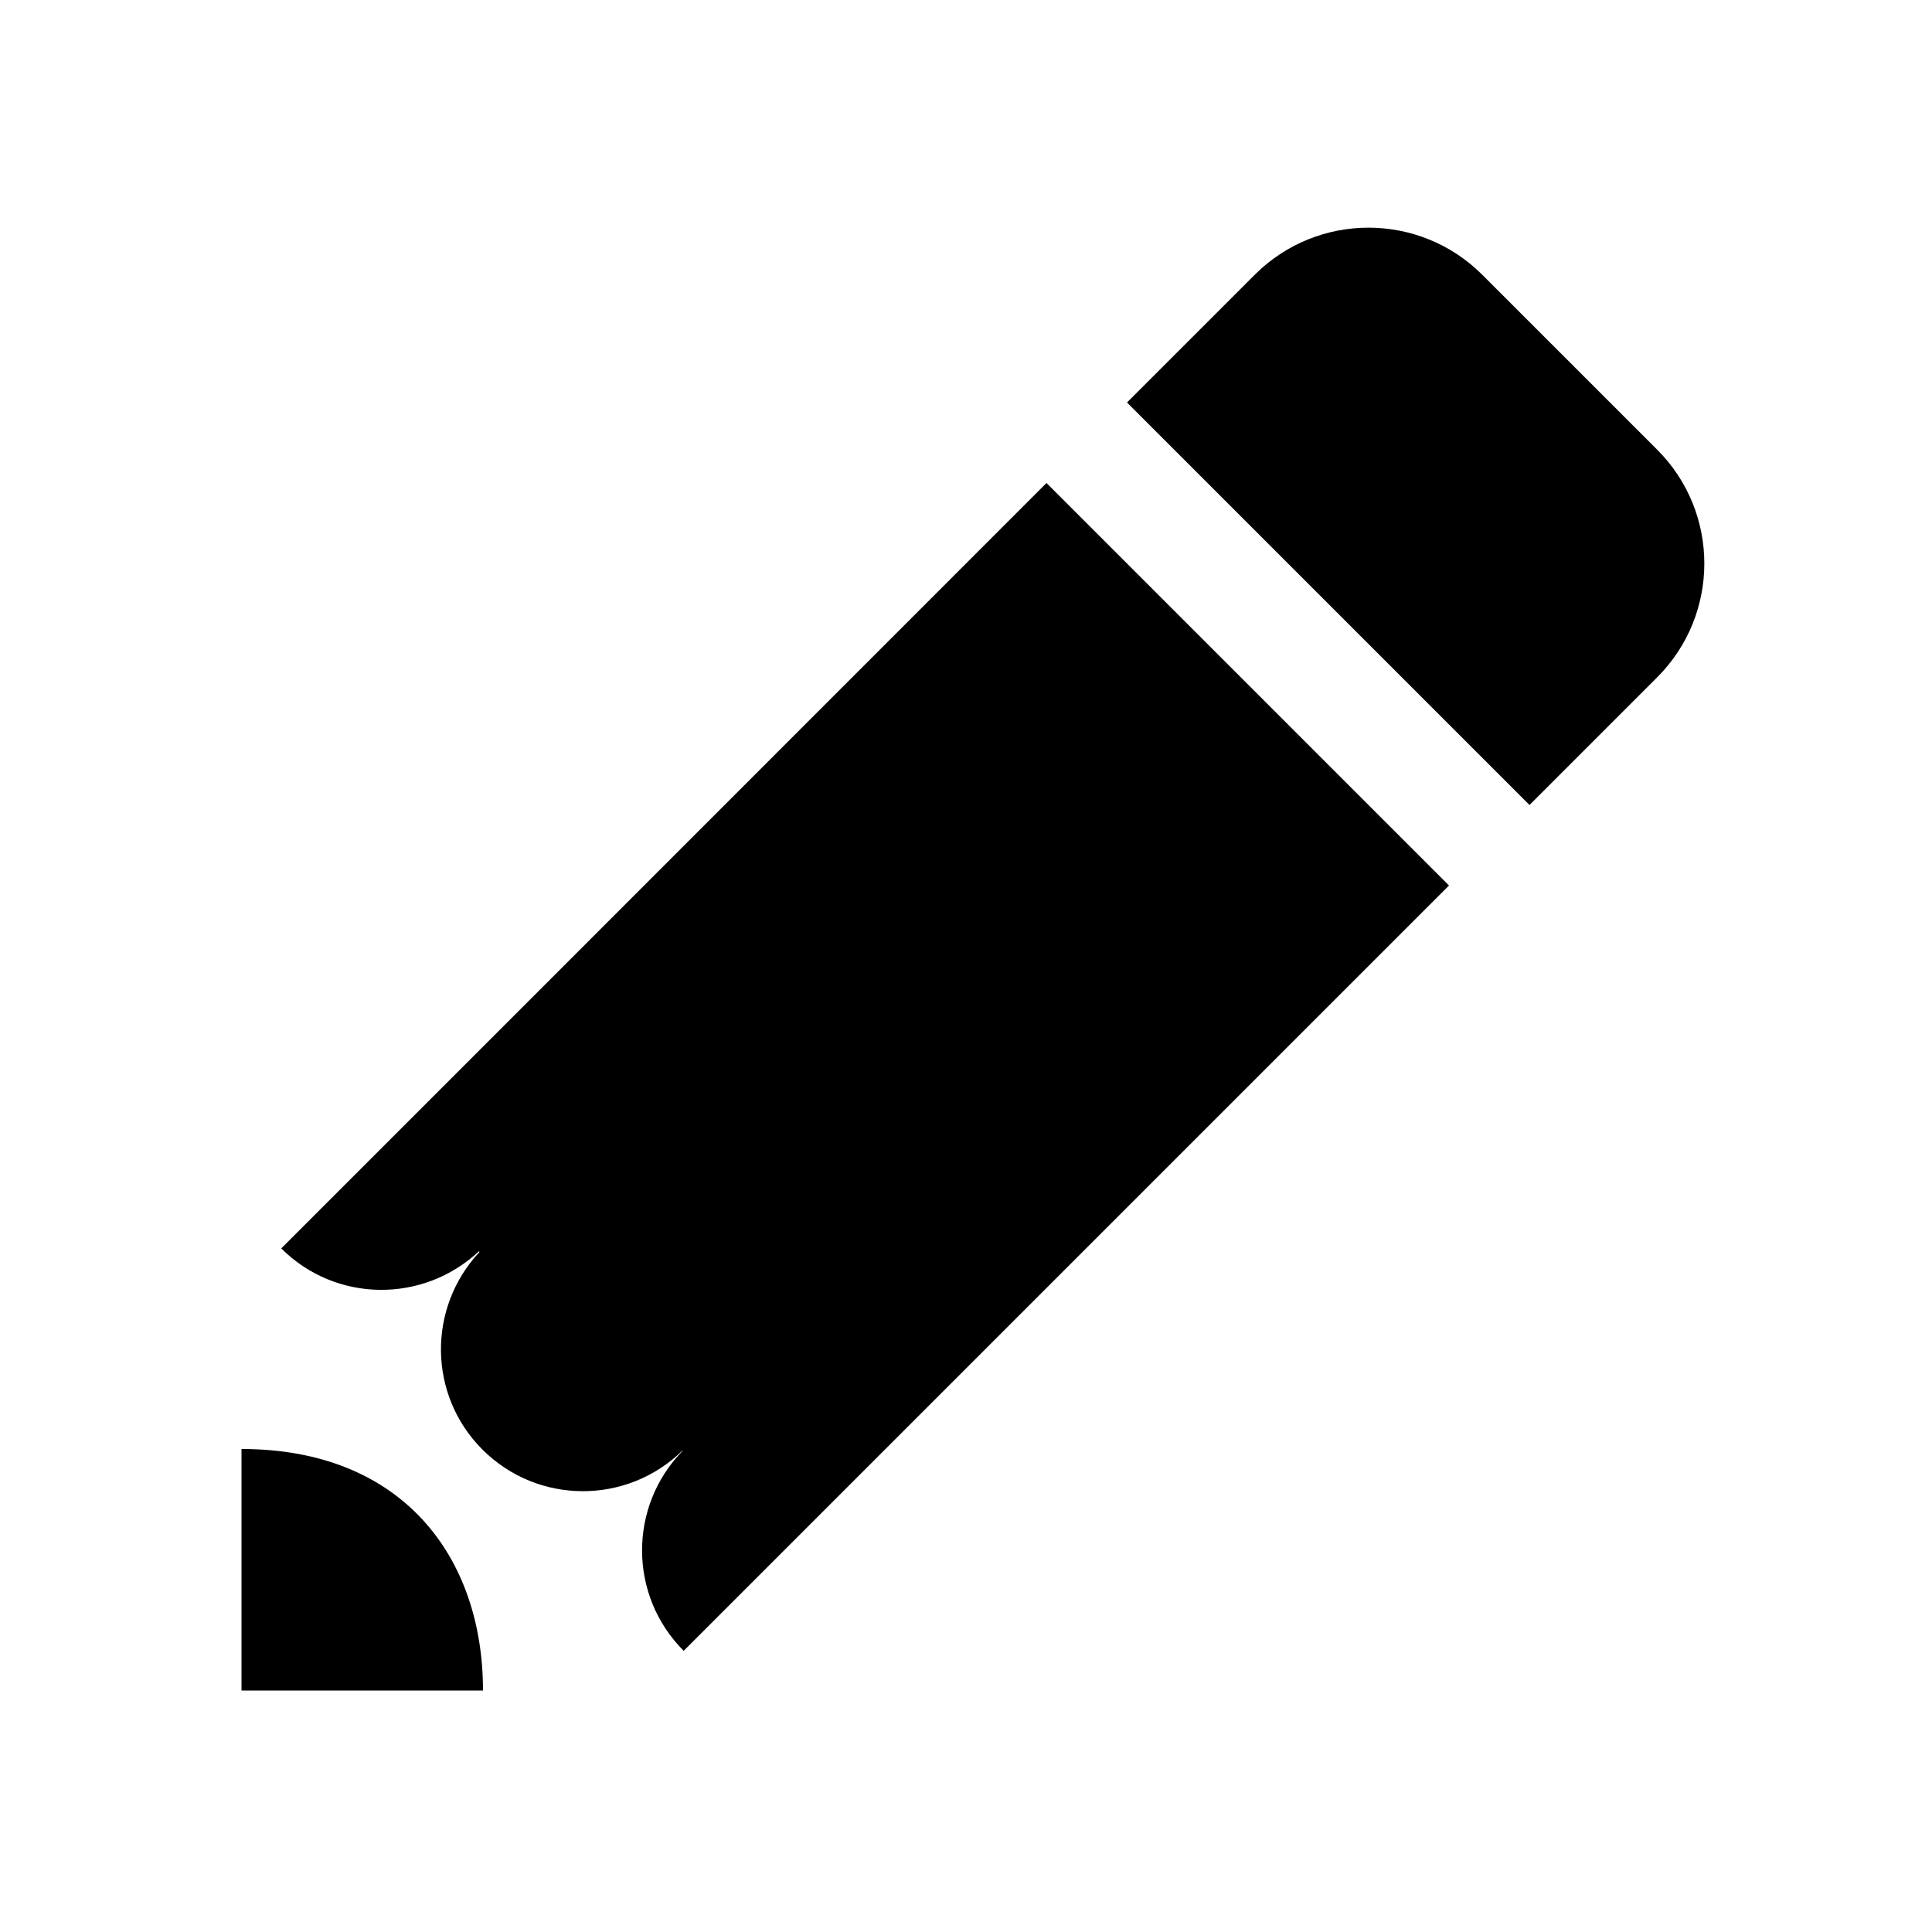
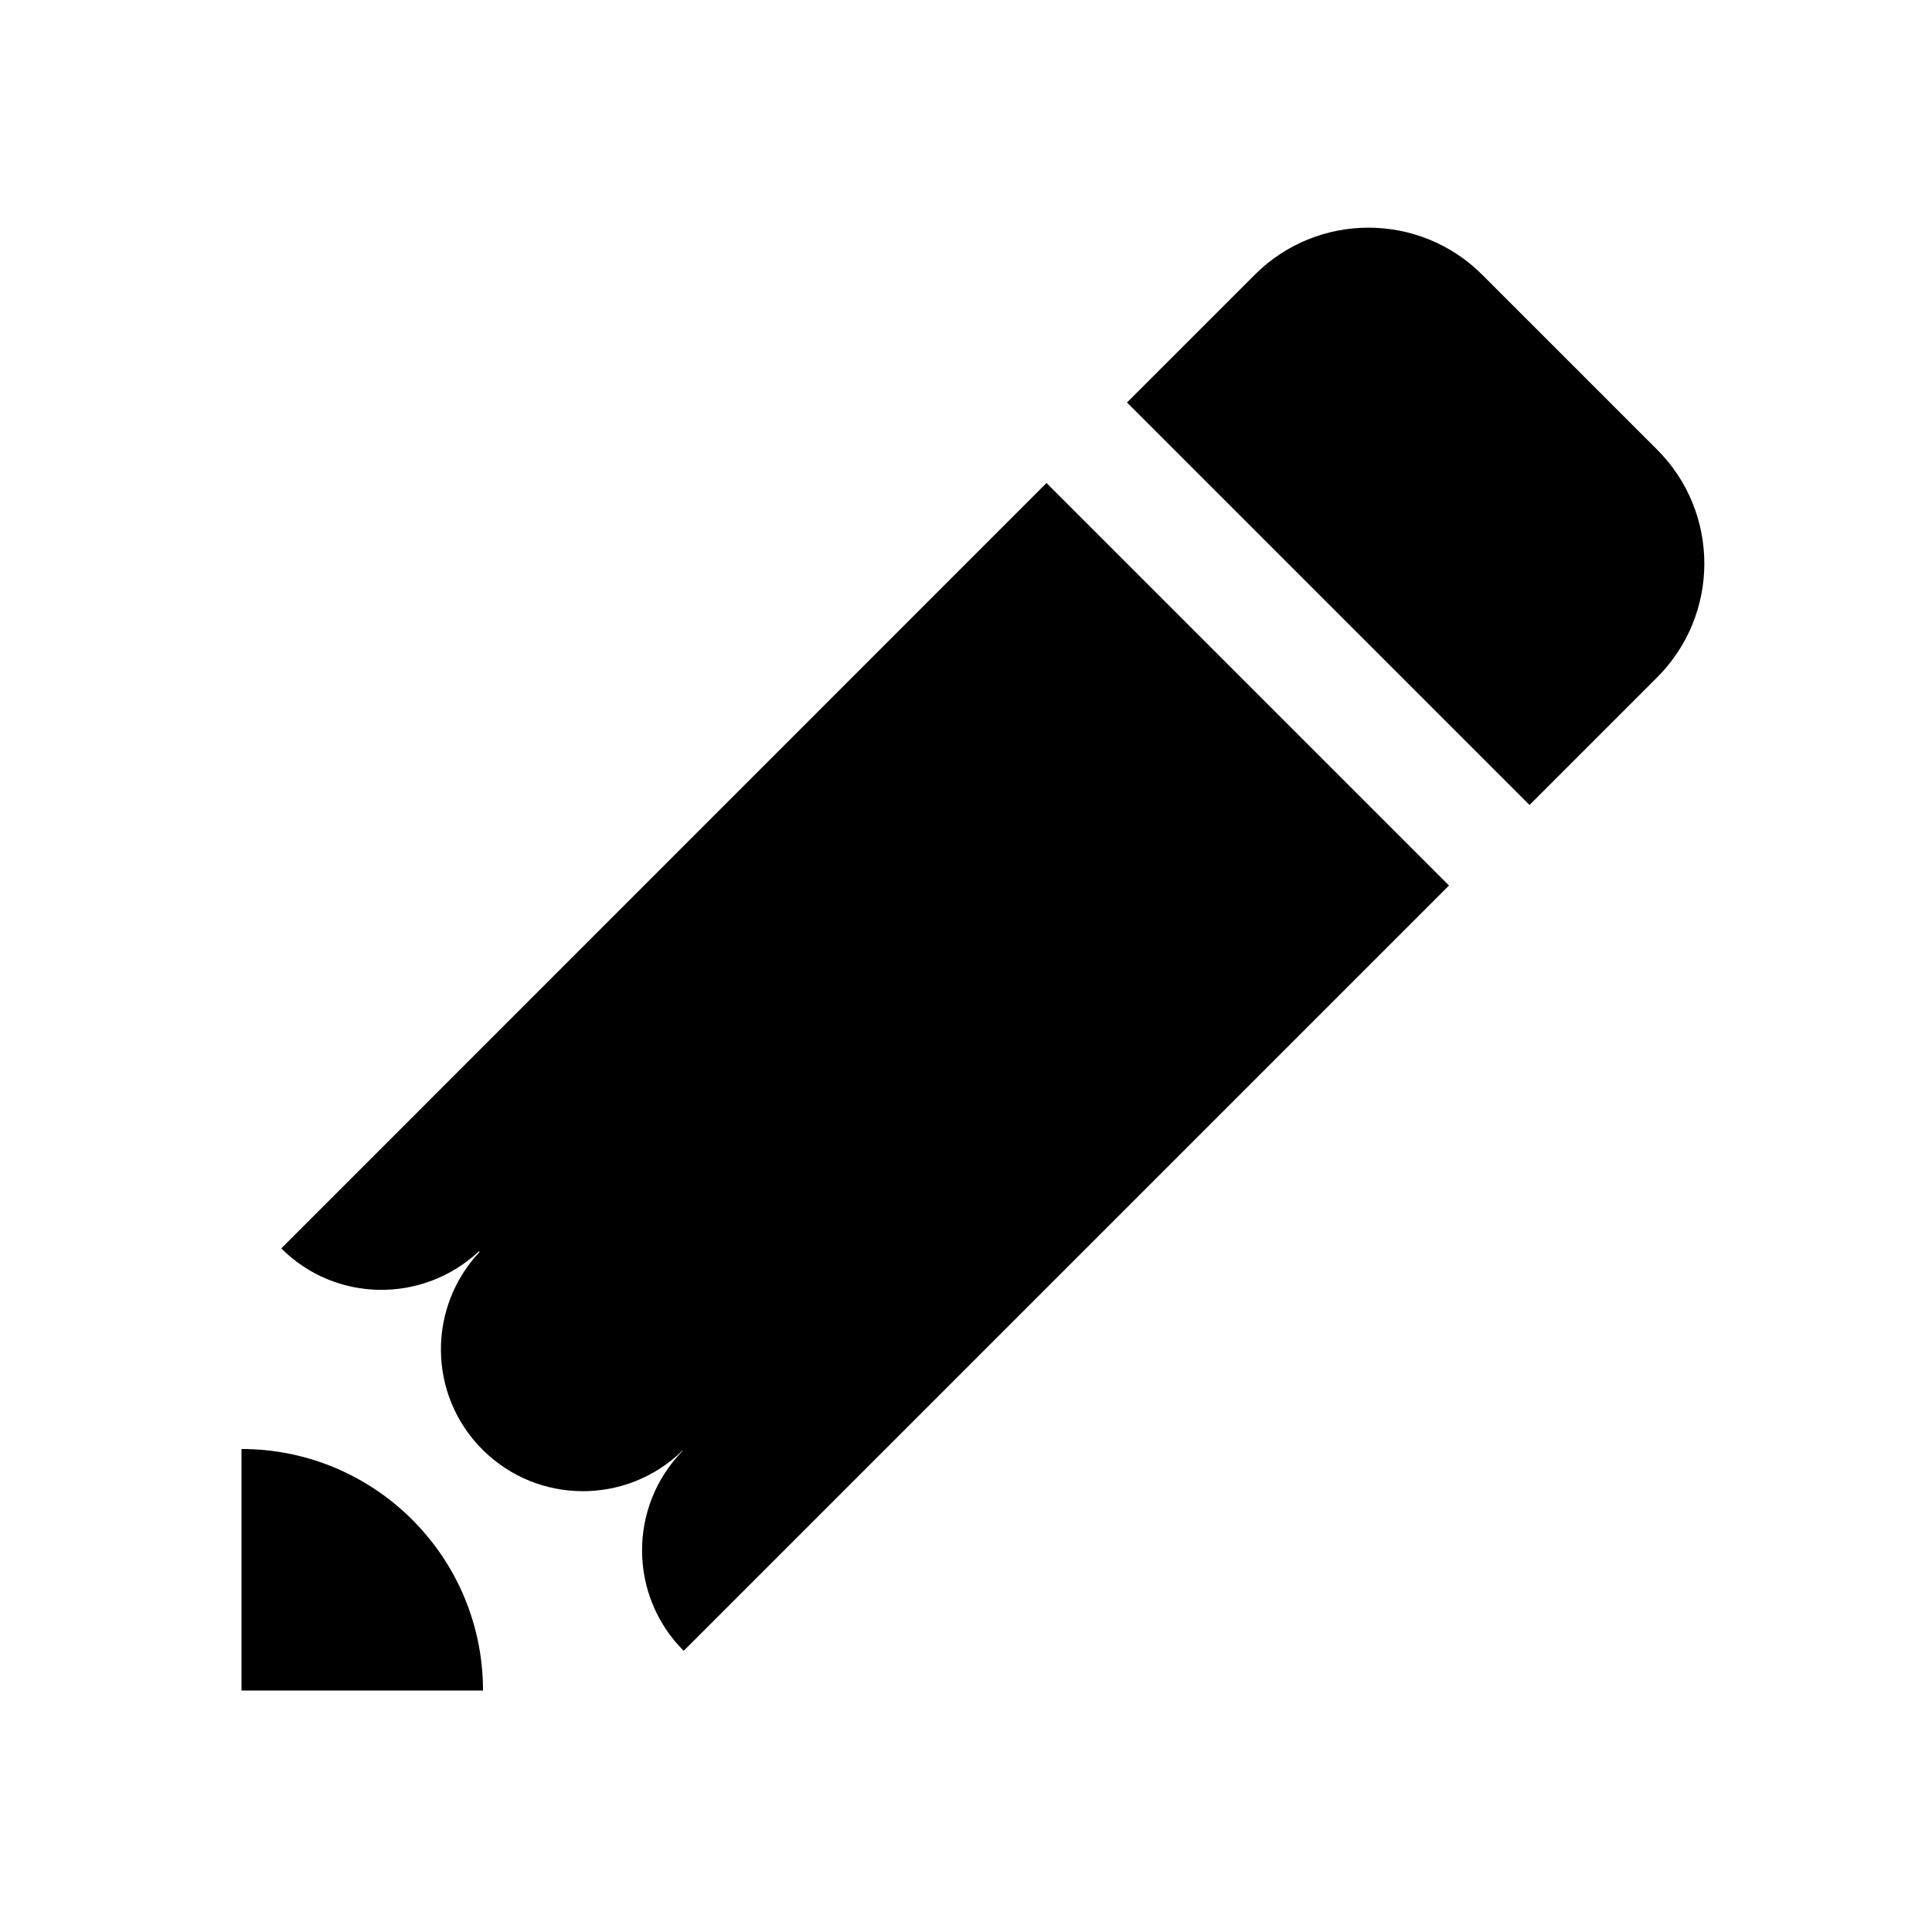
<svg xmlns="http://www.w3.org/2000/svg" version="1.1" x="0px" y="0px" viewBox="0 0 24 24" style="enable-background:new 0 0 24 24;" xml:space="preserve">
  <g id="pencil">
-     <path d="M13,6l5,5l-8.257,8.257v0l-1.25,1.25c-0.686-0.686-0.689-1.794-0.012-2.485l-0.003-0.003   c-0.691,0.677-1.799,0.674-2.485-0.012c-0.676-0.676-0.686-1.762-0.036-2.455l-0.008-0.008c-0.693,0.649-1.779,0.64-2.455-0.036   l2.5-2.5v0L13,6z M20.586,5.586l-2.172-2.172c-0.781-0.781-2.047-0.781-2.828,0L14,5l5,5l1.586-1.586   C21.367,7.633,21.367,6.367,20.586,5.586z M3,21h3c0-1.657-1-3-3-3V21z" />
+     <path d="M13,6l5,5l-9.507,9.507c-0.686-0.686-0.689-1.794-0.012-2.485l-0.003-0.003c-0.691,0.677-1.799,0.674-2.485-0.012   c-0.677-0.677-0.686-1.762-0.036-2.455l-0.008-0.008c-0.693,0.649-1.779,0.64-2.455-0.036L13,6z M20.586,5.586l-2.172-2.172   c-0.781-0.781-2.047-0.781-2.828,0L14,5l5,5l1.586-1.586C21.367,7.633,21.367,6.367,20.586,5.586z M3,18v3h3   C6,19.343,4.657,18,3,18z" />
  </g>
  <g id="Layer_1">
</g>
</svg>
